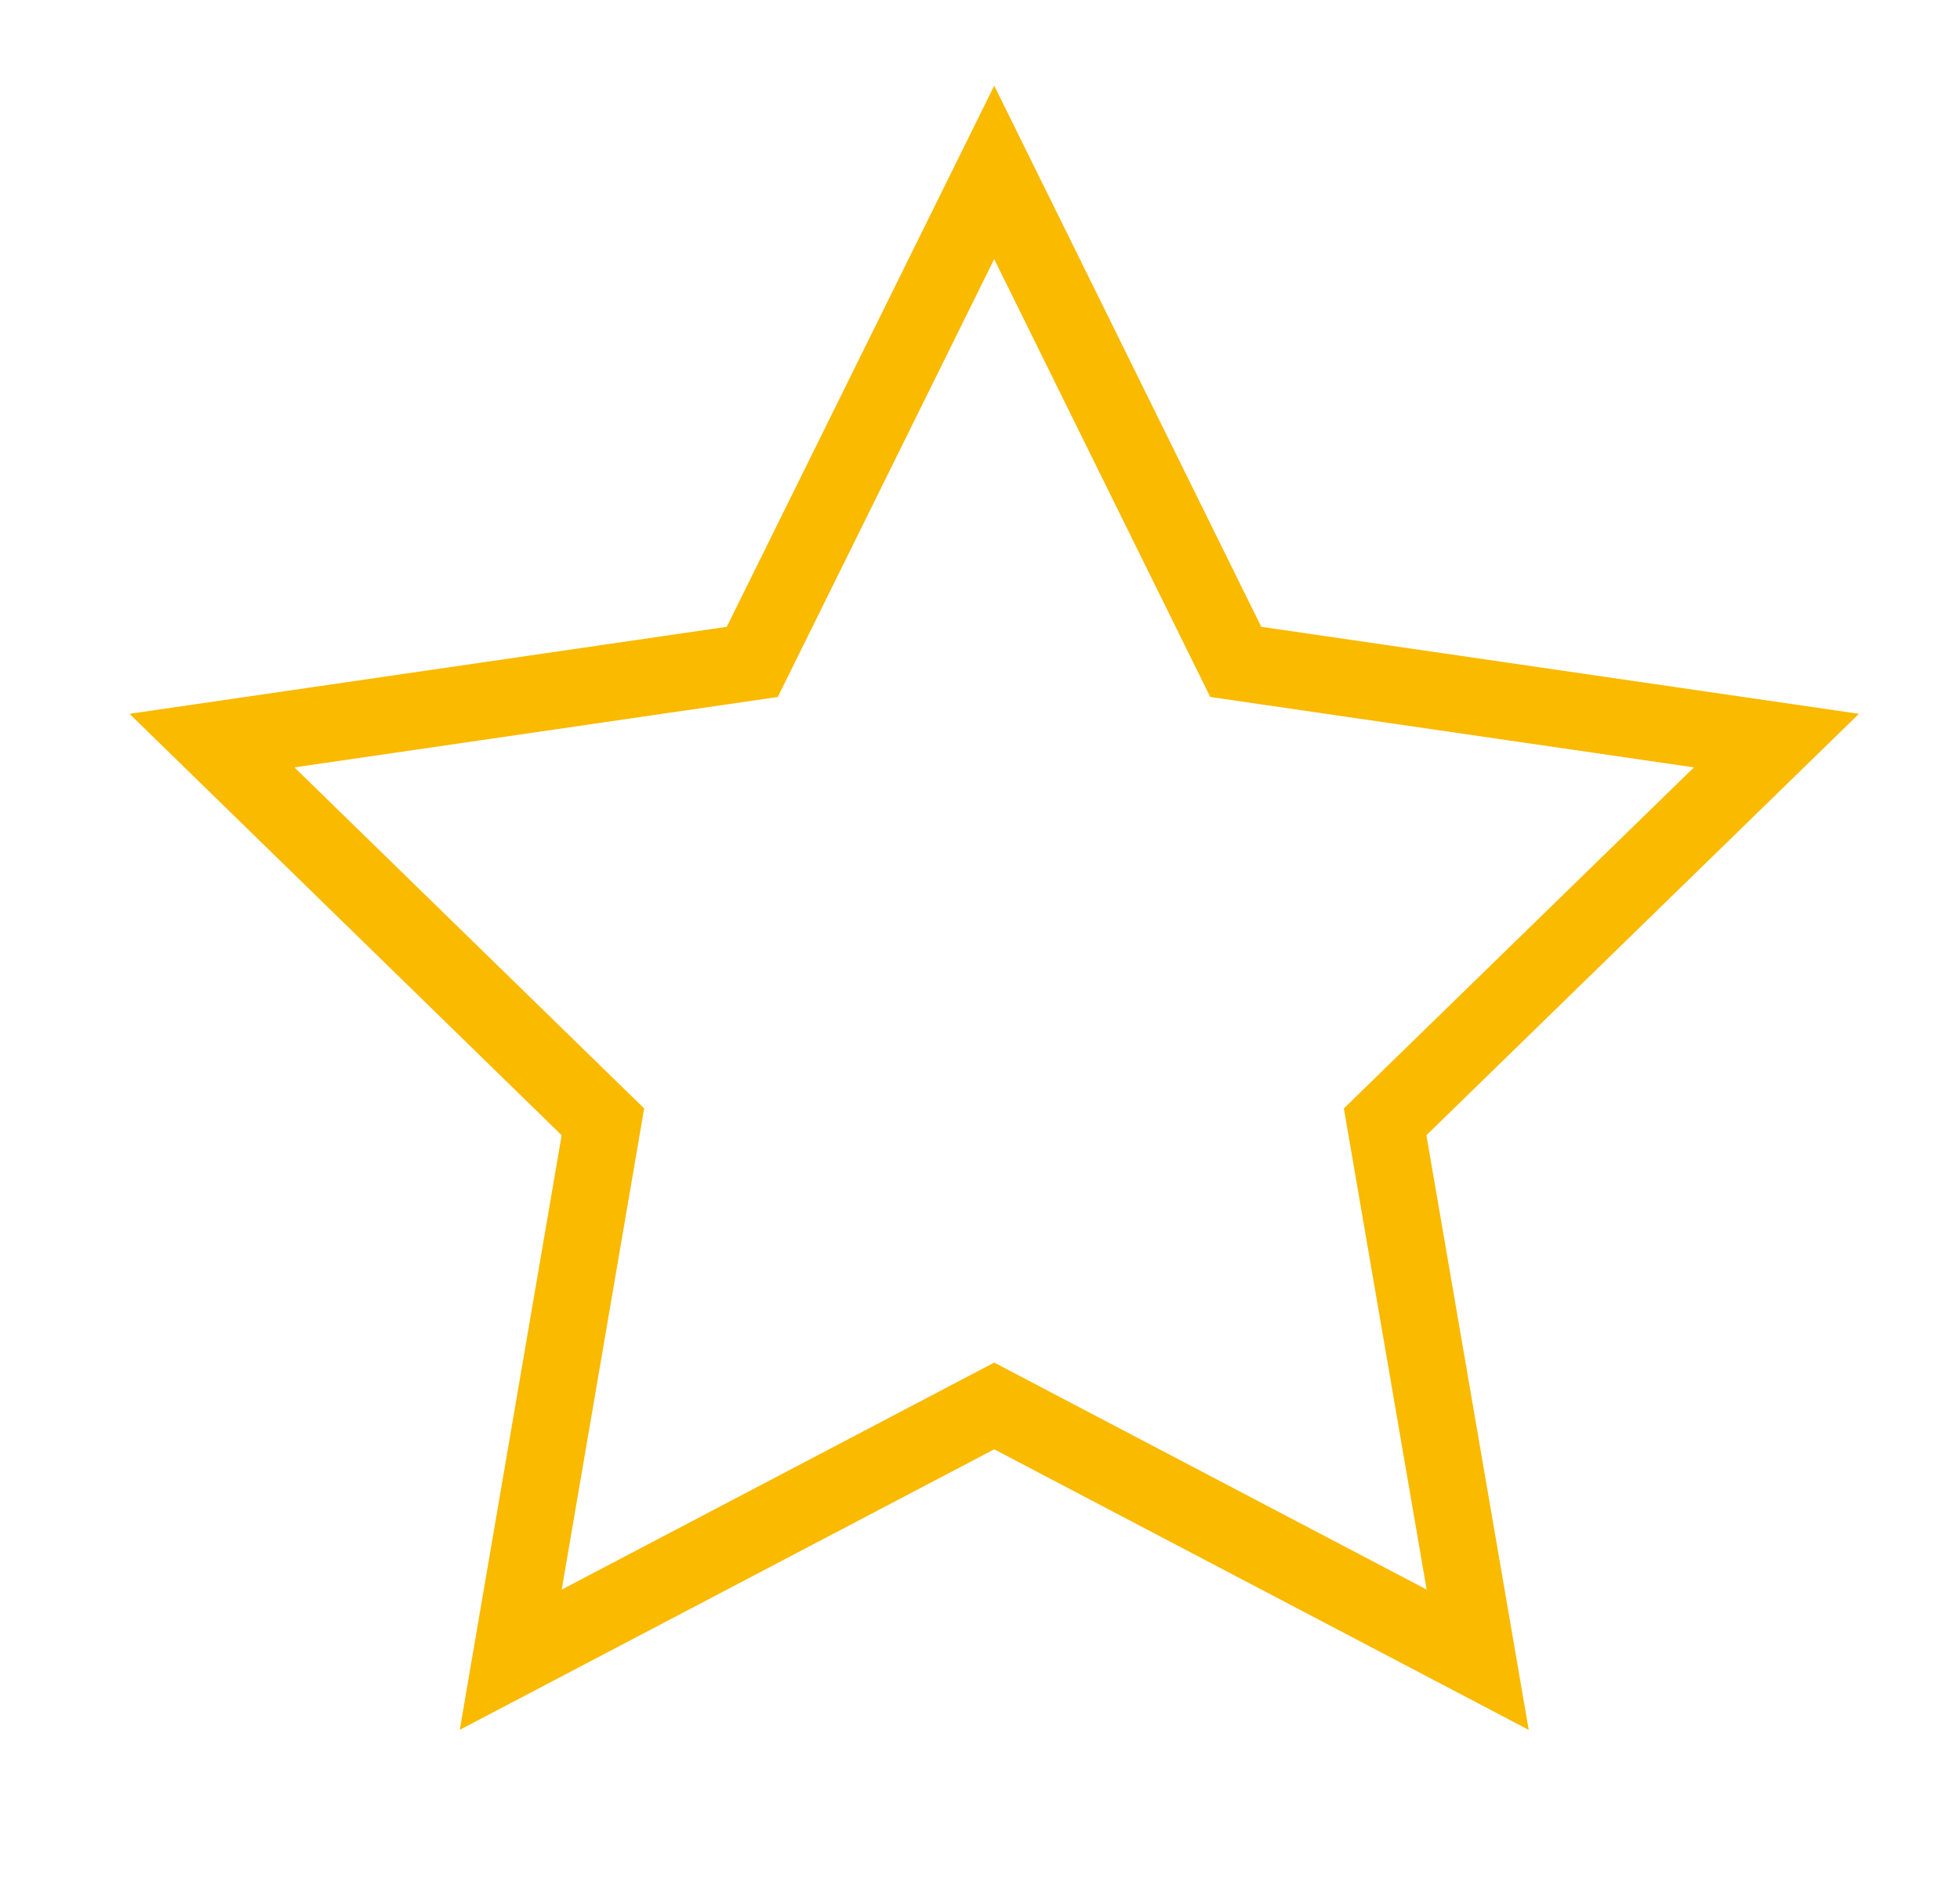
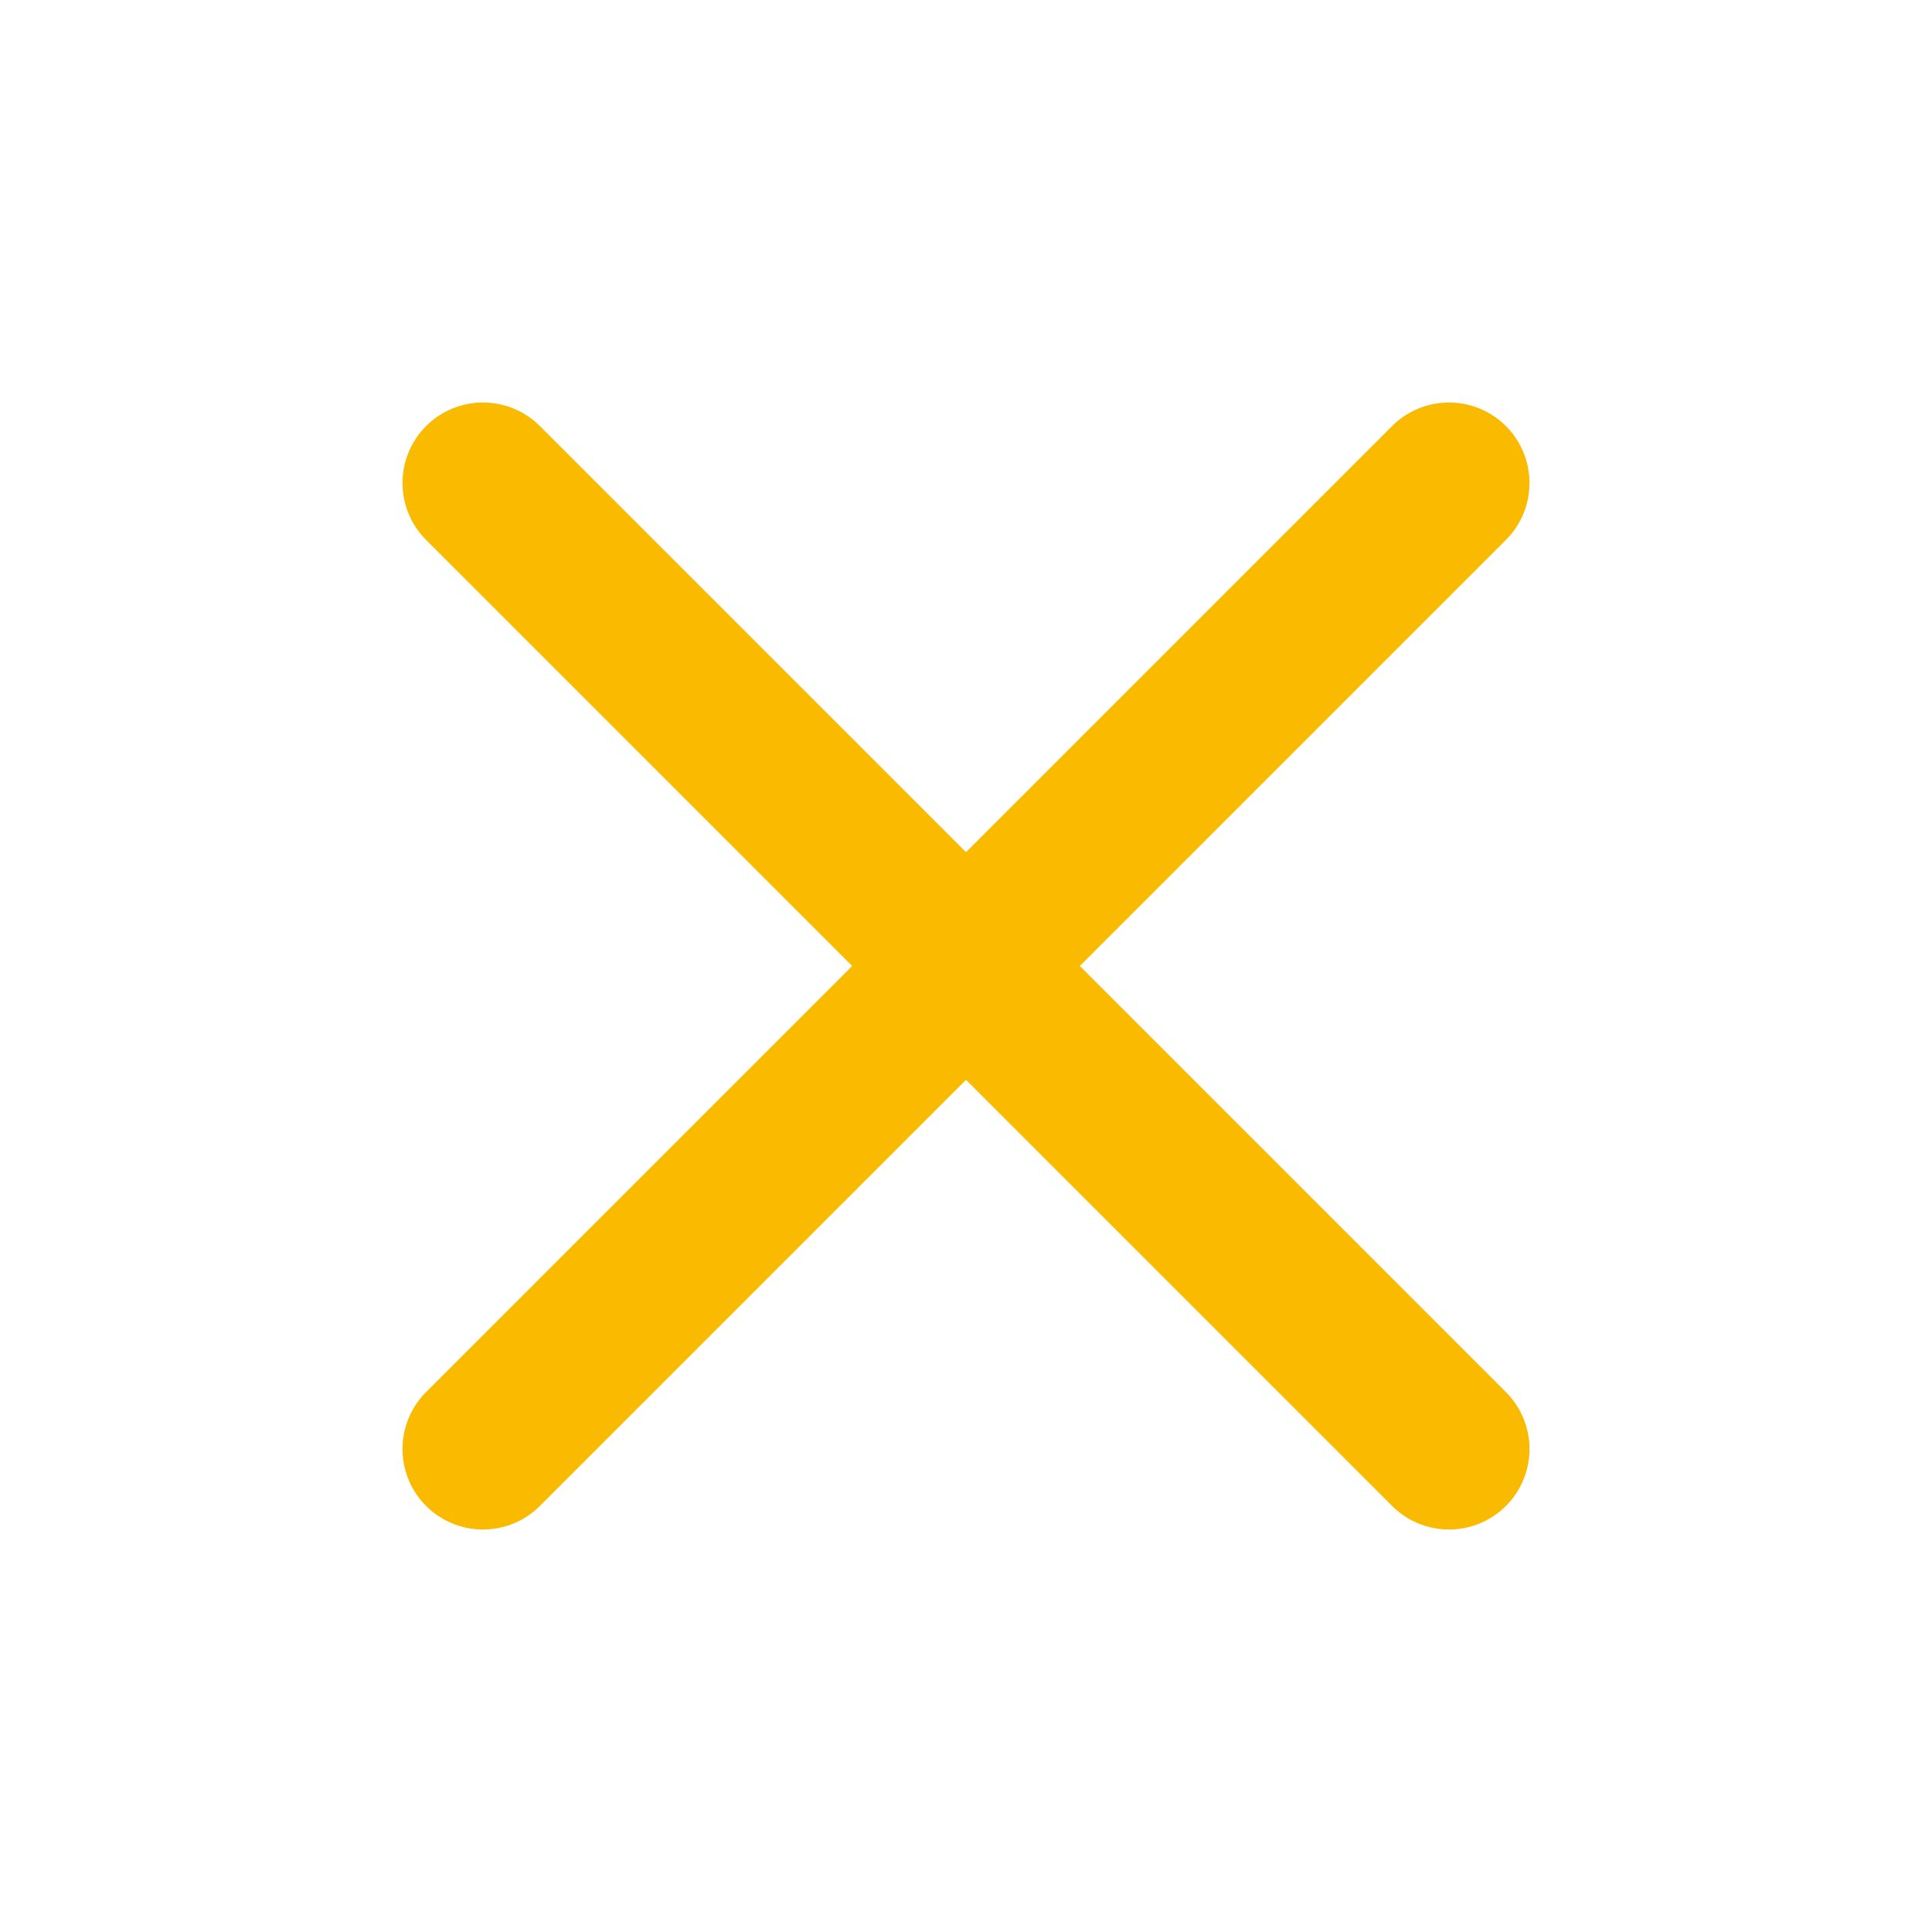
- <svg xmlns="http://www.w3.org/2000/svg" viewBox="0 0 51.04 49.47">
-   <defs>
-     <style>.cls-1,.cls-2{fill:none;}.cls-1{stroke:#f9ba00;stroke-miterlimit:10;stroke-width:2px;}</style>
-   </defs>
-   <g id="Calque_2" data-name="Calque 2">
-     <g id="Calque_1-2" data-name="Calque 1">
-       <polygon class="cls-1" points="25.89 4.49 32.18 17.24 46.26 19.29 36.07 29.22 38.48 43.23 25.89 36.62 13.3 43.23 15.7 29.22 5.52 19.29 19.59 17.24 25.89 4.49" />
-       <polyline class="cls-2" points="6.8 0 51.04 0 51.04 49.47 0 49.47 0 0 6.8 0" />
-     </g>
-   </g>
+ <svg xmlns="http://www.w3.org/2000/svg" viewBox="0 0 24 24" fill="none" stroke="#f9ba00" stroke-width="2" stroke-linecap="round" stroke-linejoin="round" class="feather feather-x">
+   <line x1="18" y1="6" x2="6" y2="18" />
+   <line x1="6" y1="6" x2="18" y2="18" />
</svg>
